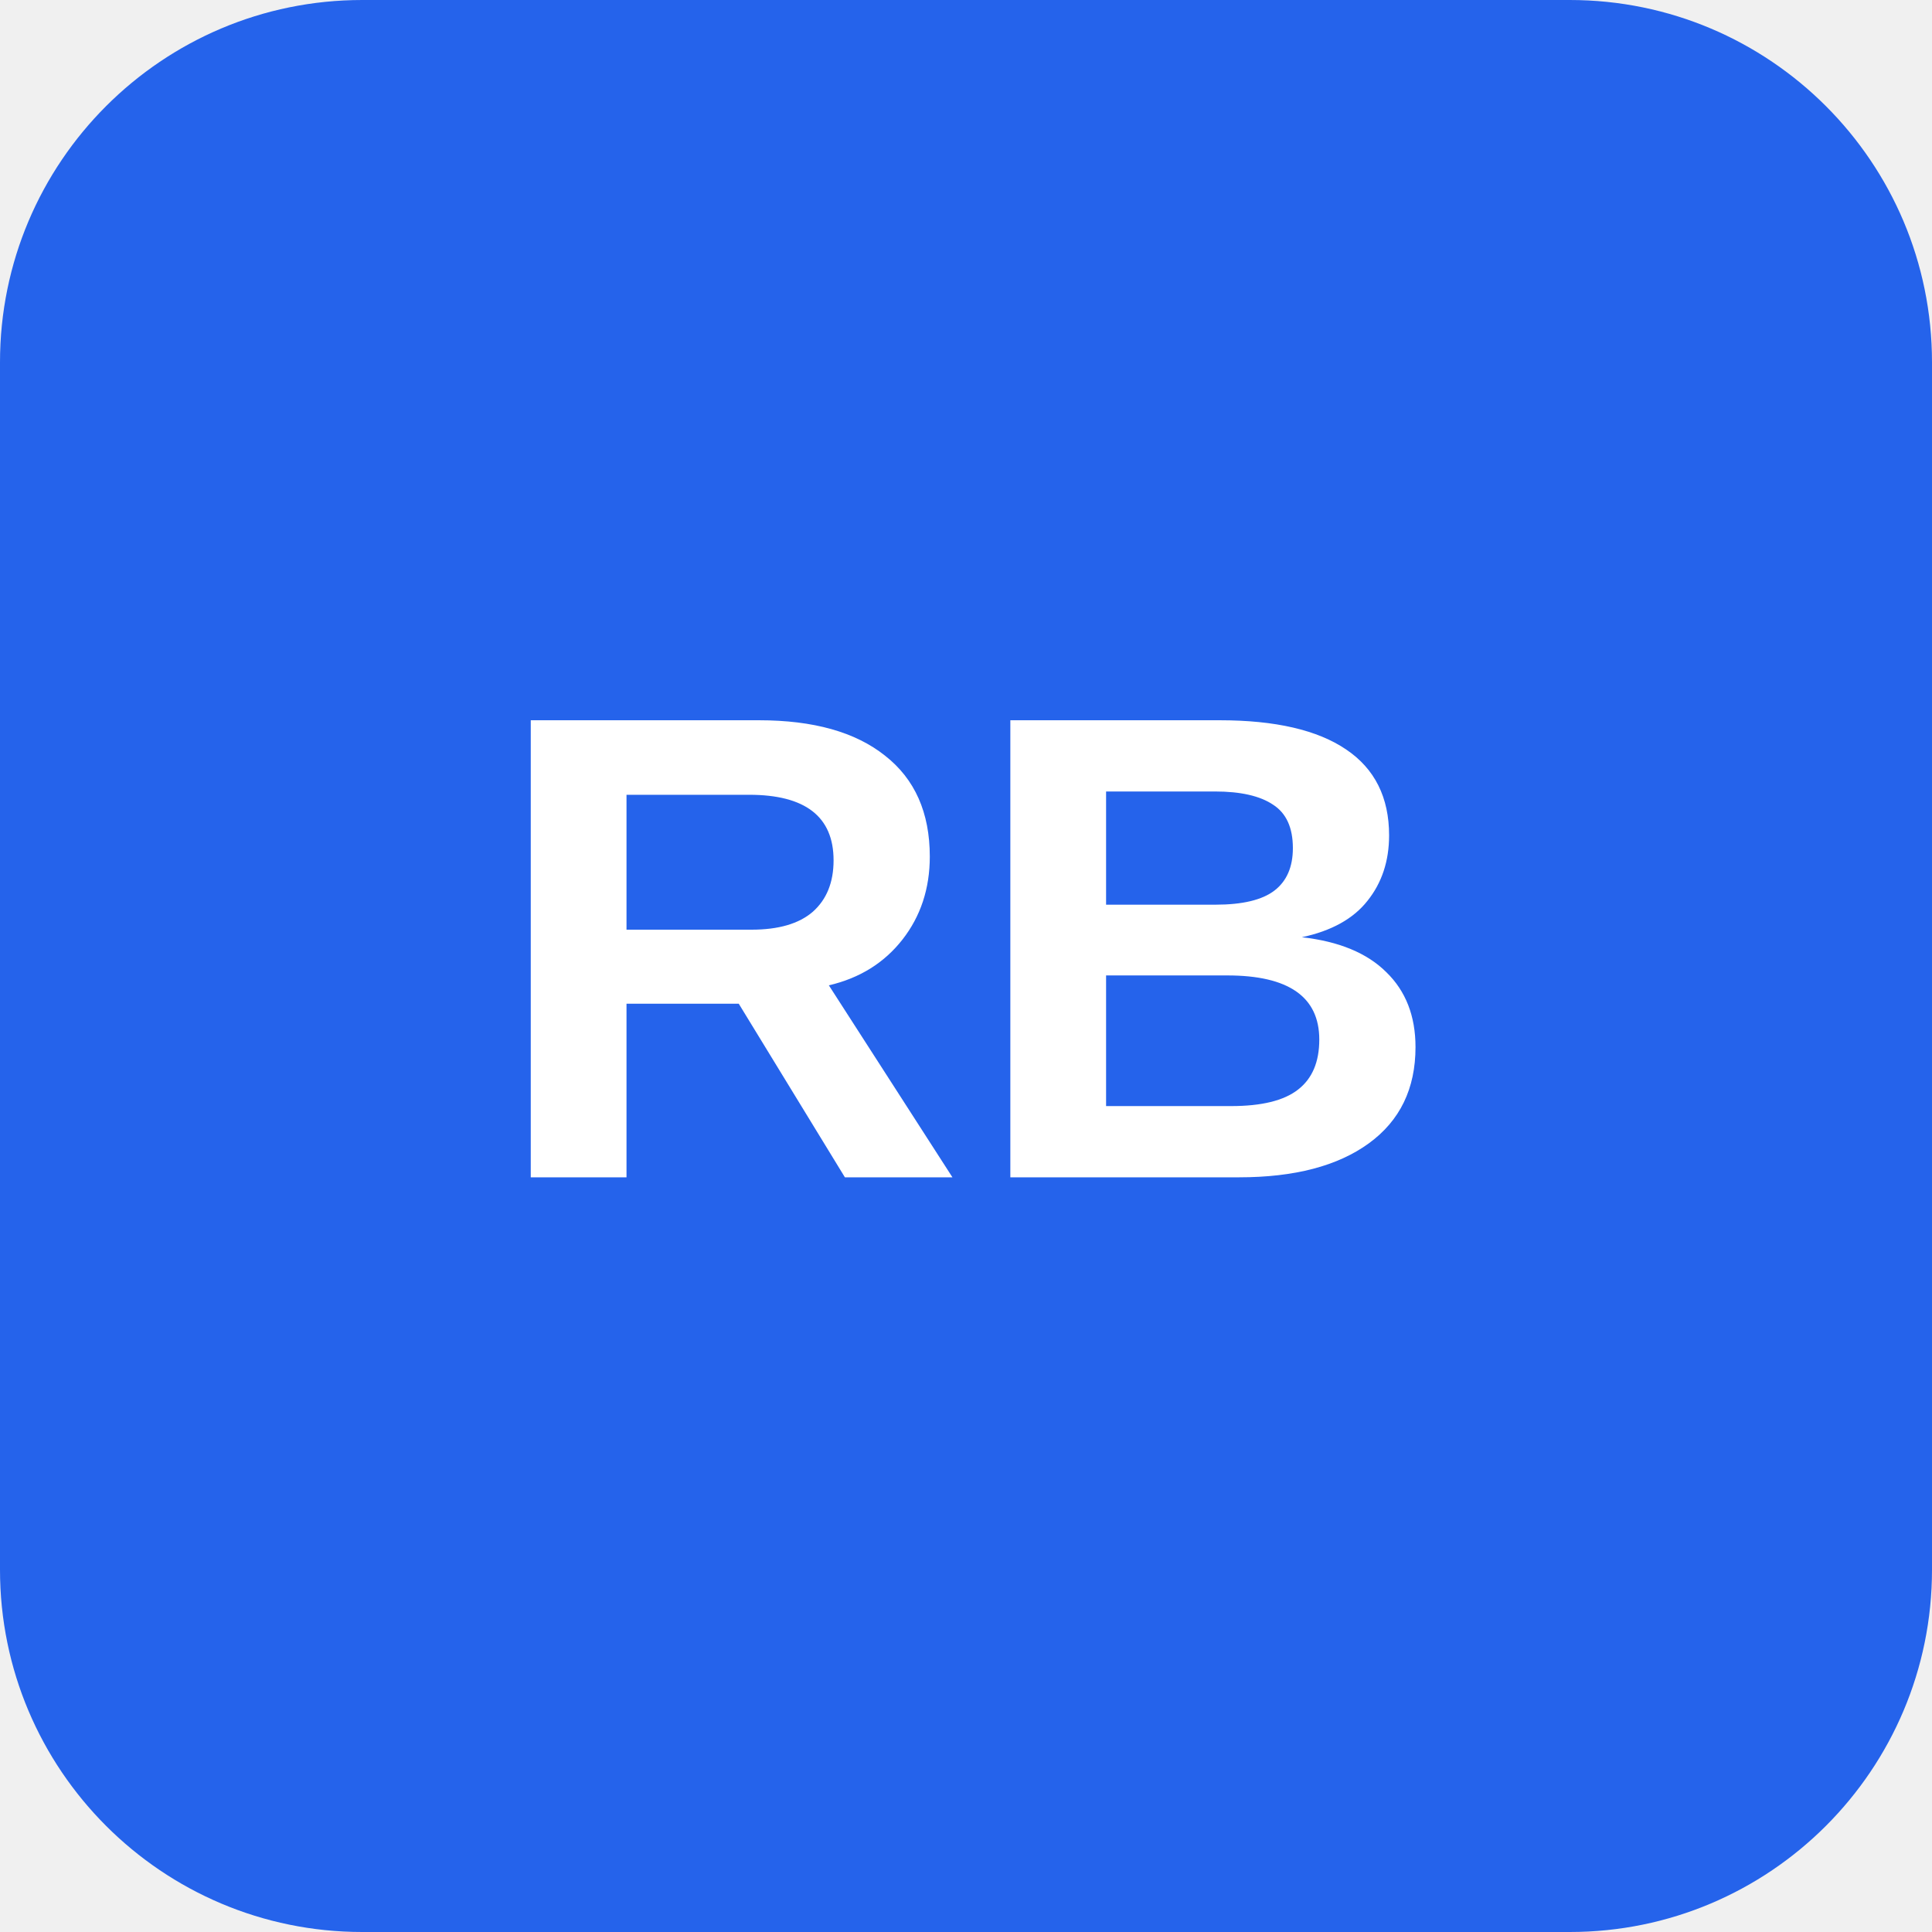
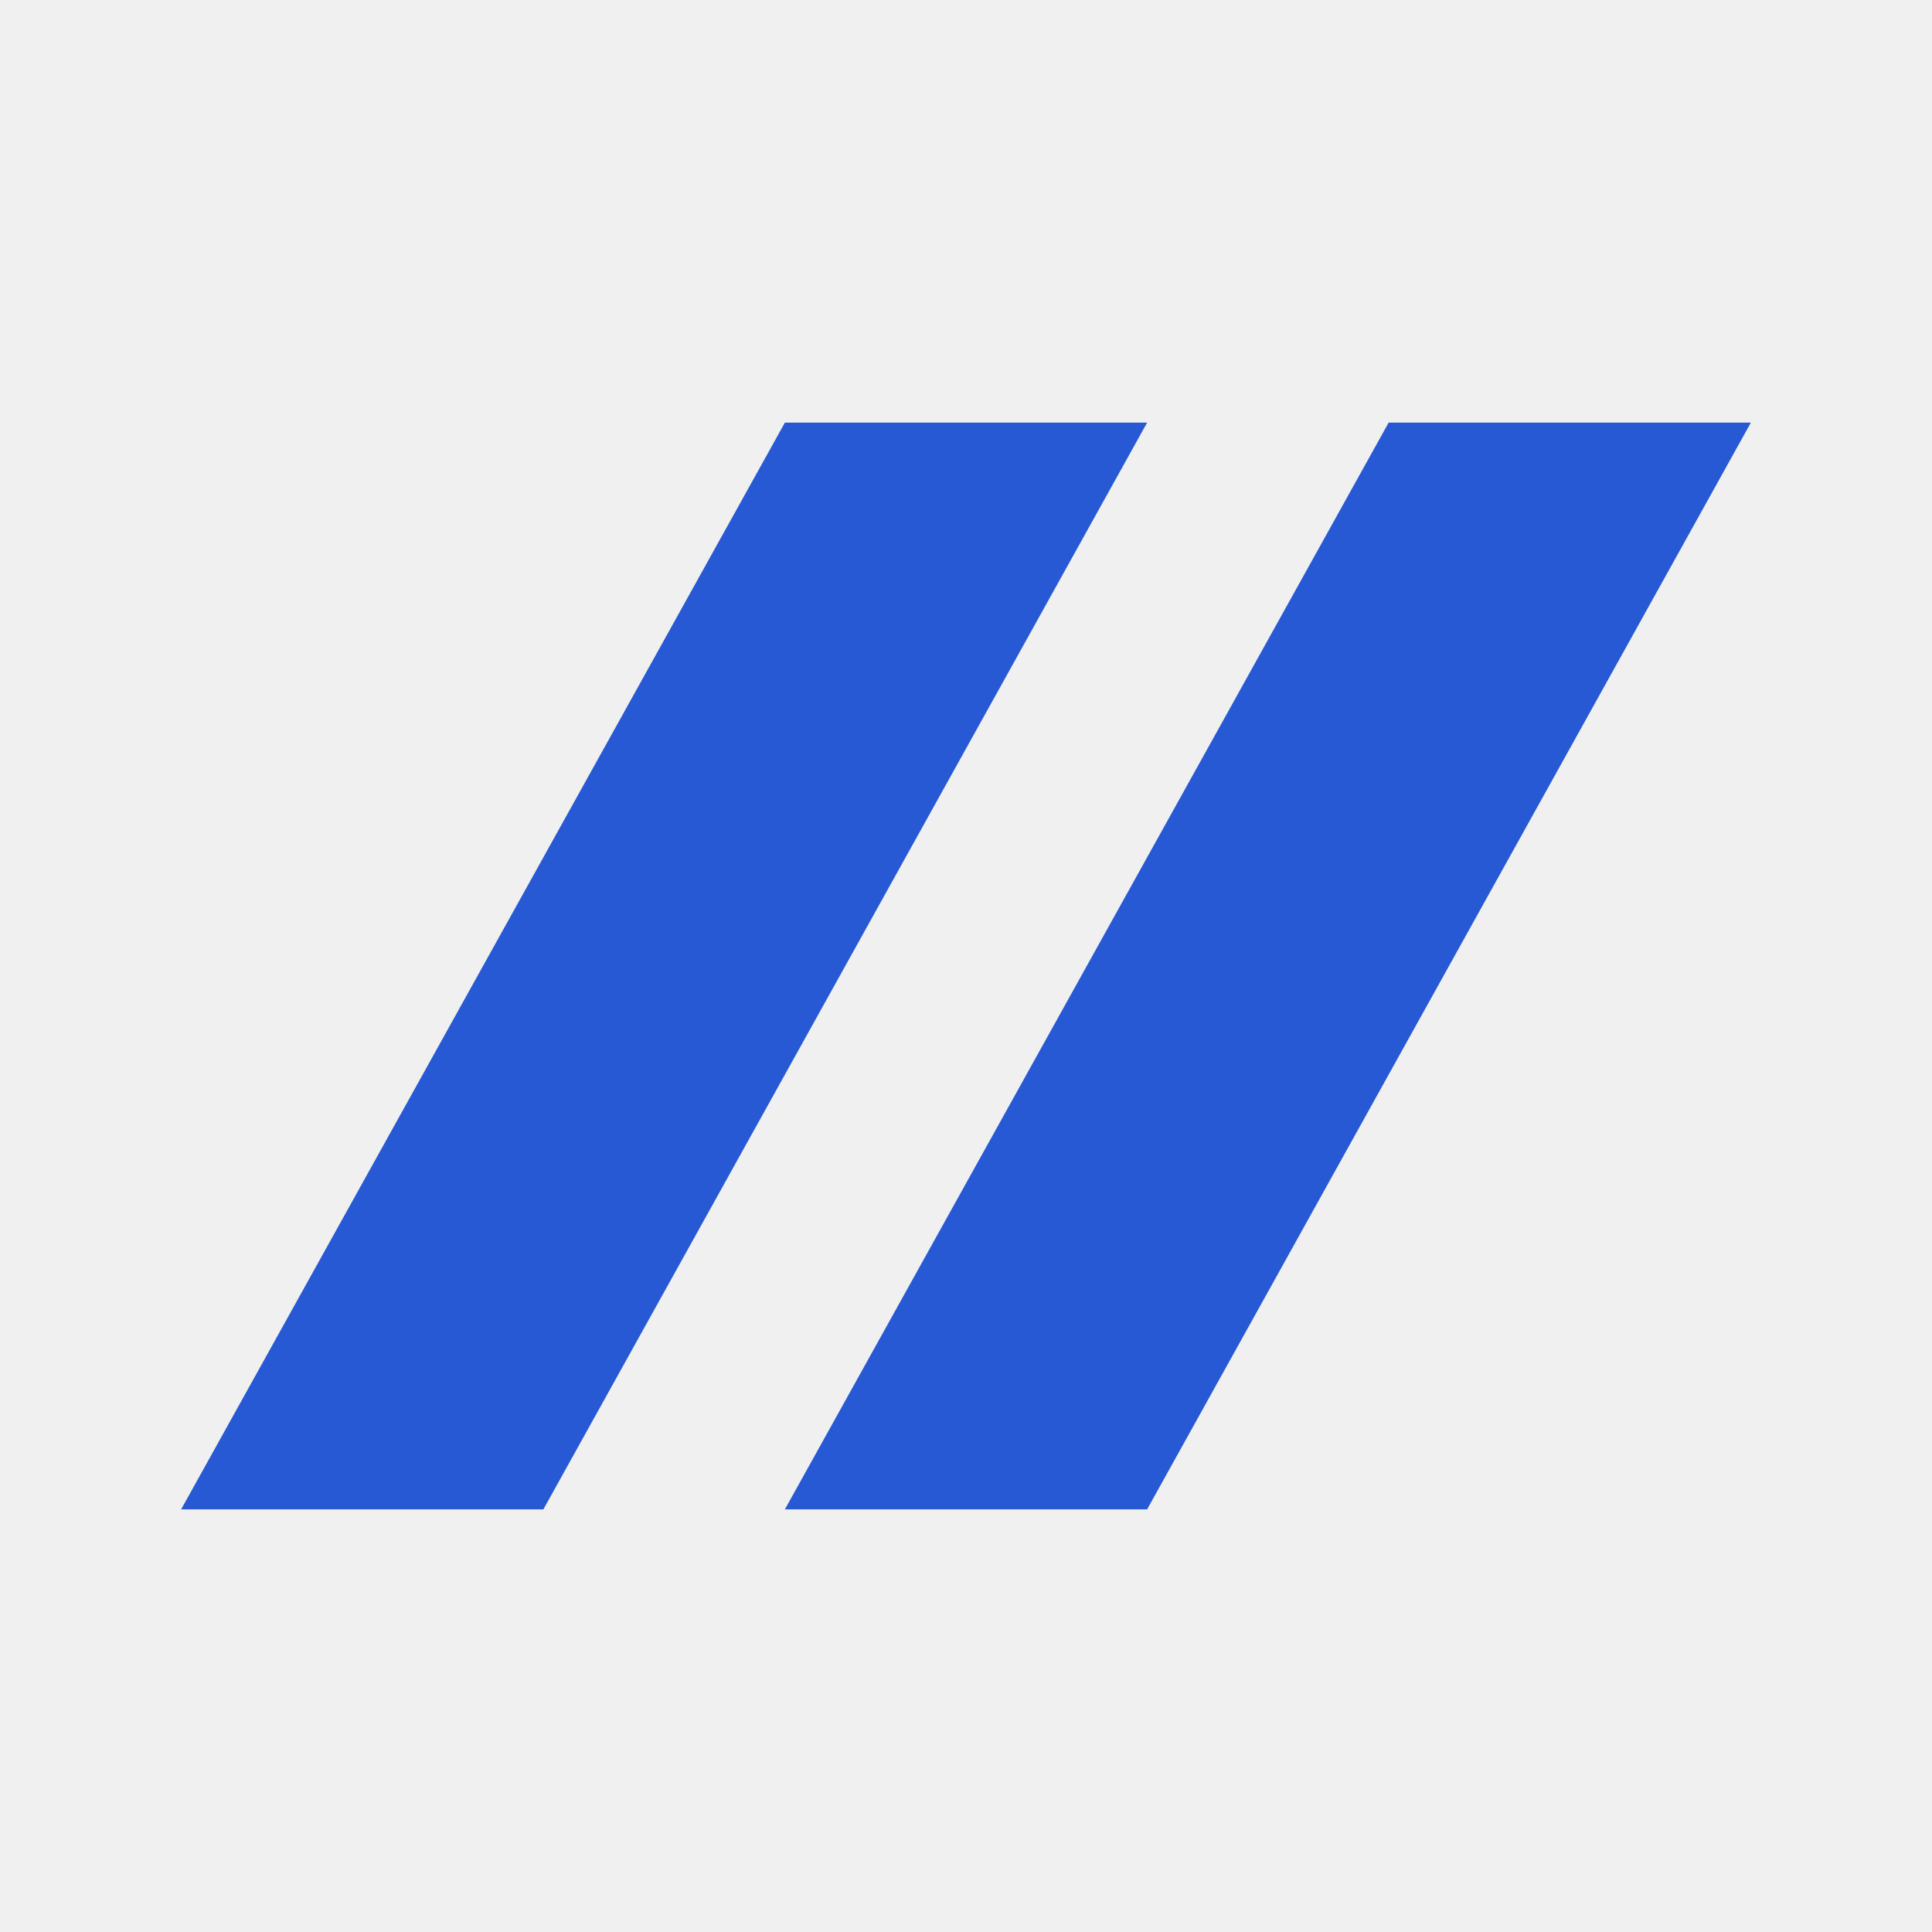
- <svg xmlns="http://www.w3.org/2000/svg" viewBox="0 0 64 64" role="img" aria-label="RB">
-   <rect width="64" height="64" rx="12" fill="#2563eb" />
-   <text x="32" y="39" text-anchor="middle" font-family="Arial, Helvetica, sans-serif" font-size="22" font-weight="700" fill="#ffffff">RB</text>
+ <svg xmlns="http://www.w3.org/2000/svg" viewBox="0 0 64 64" role="img" aria-label="Russel Buisan">
+   <style>
+     path { fill: #2759d5; }
+     @media (prefers-color-scheme: dark) { path { fill: #9ab6ff; } }
+   </style>
+   <path d="M6 50 26 14h12L18 50Zm20 0 20-36h12L38 50Z" />
</svg>
